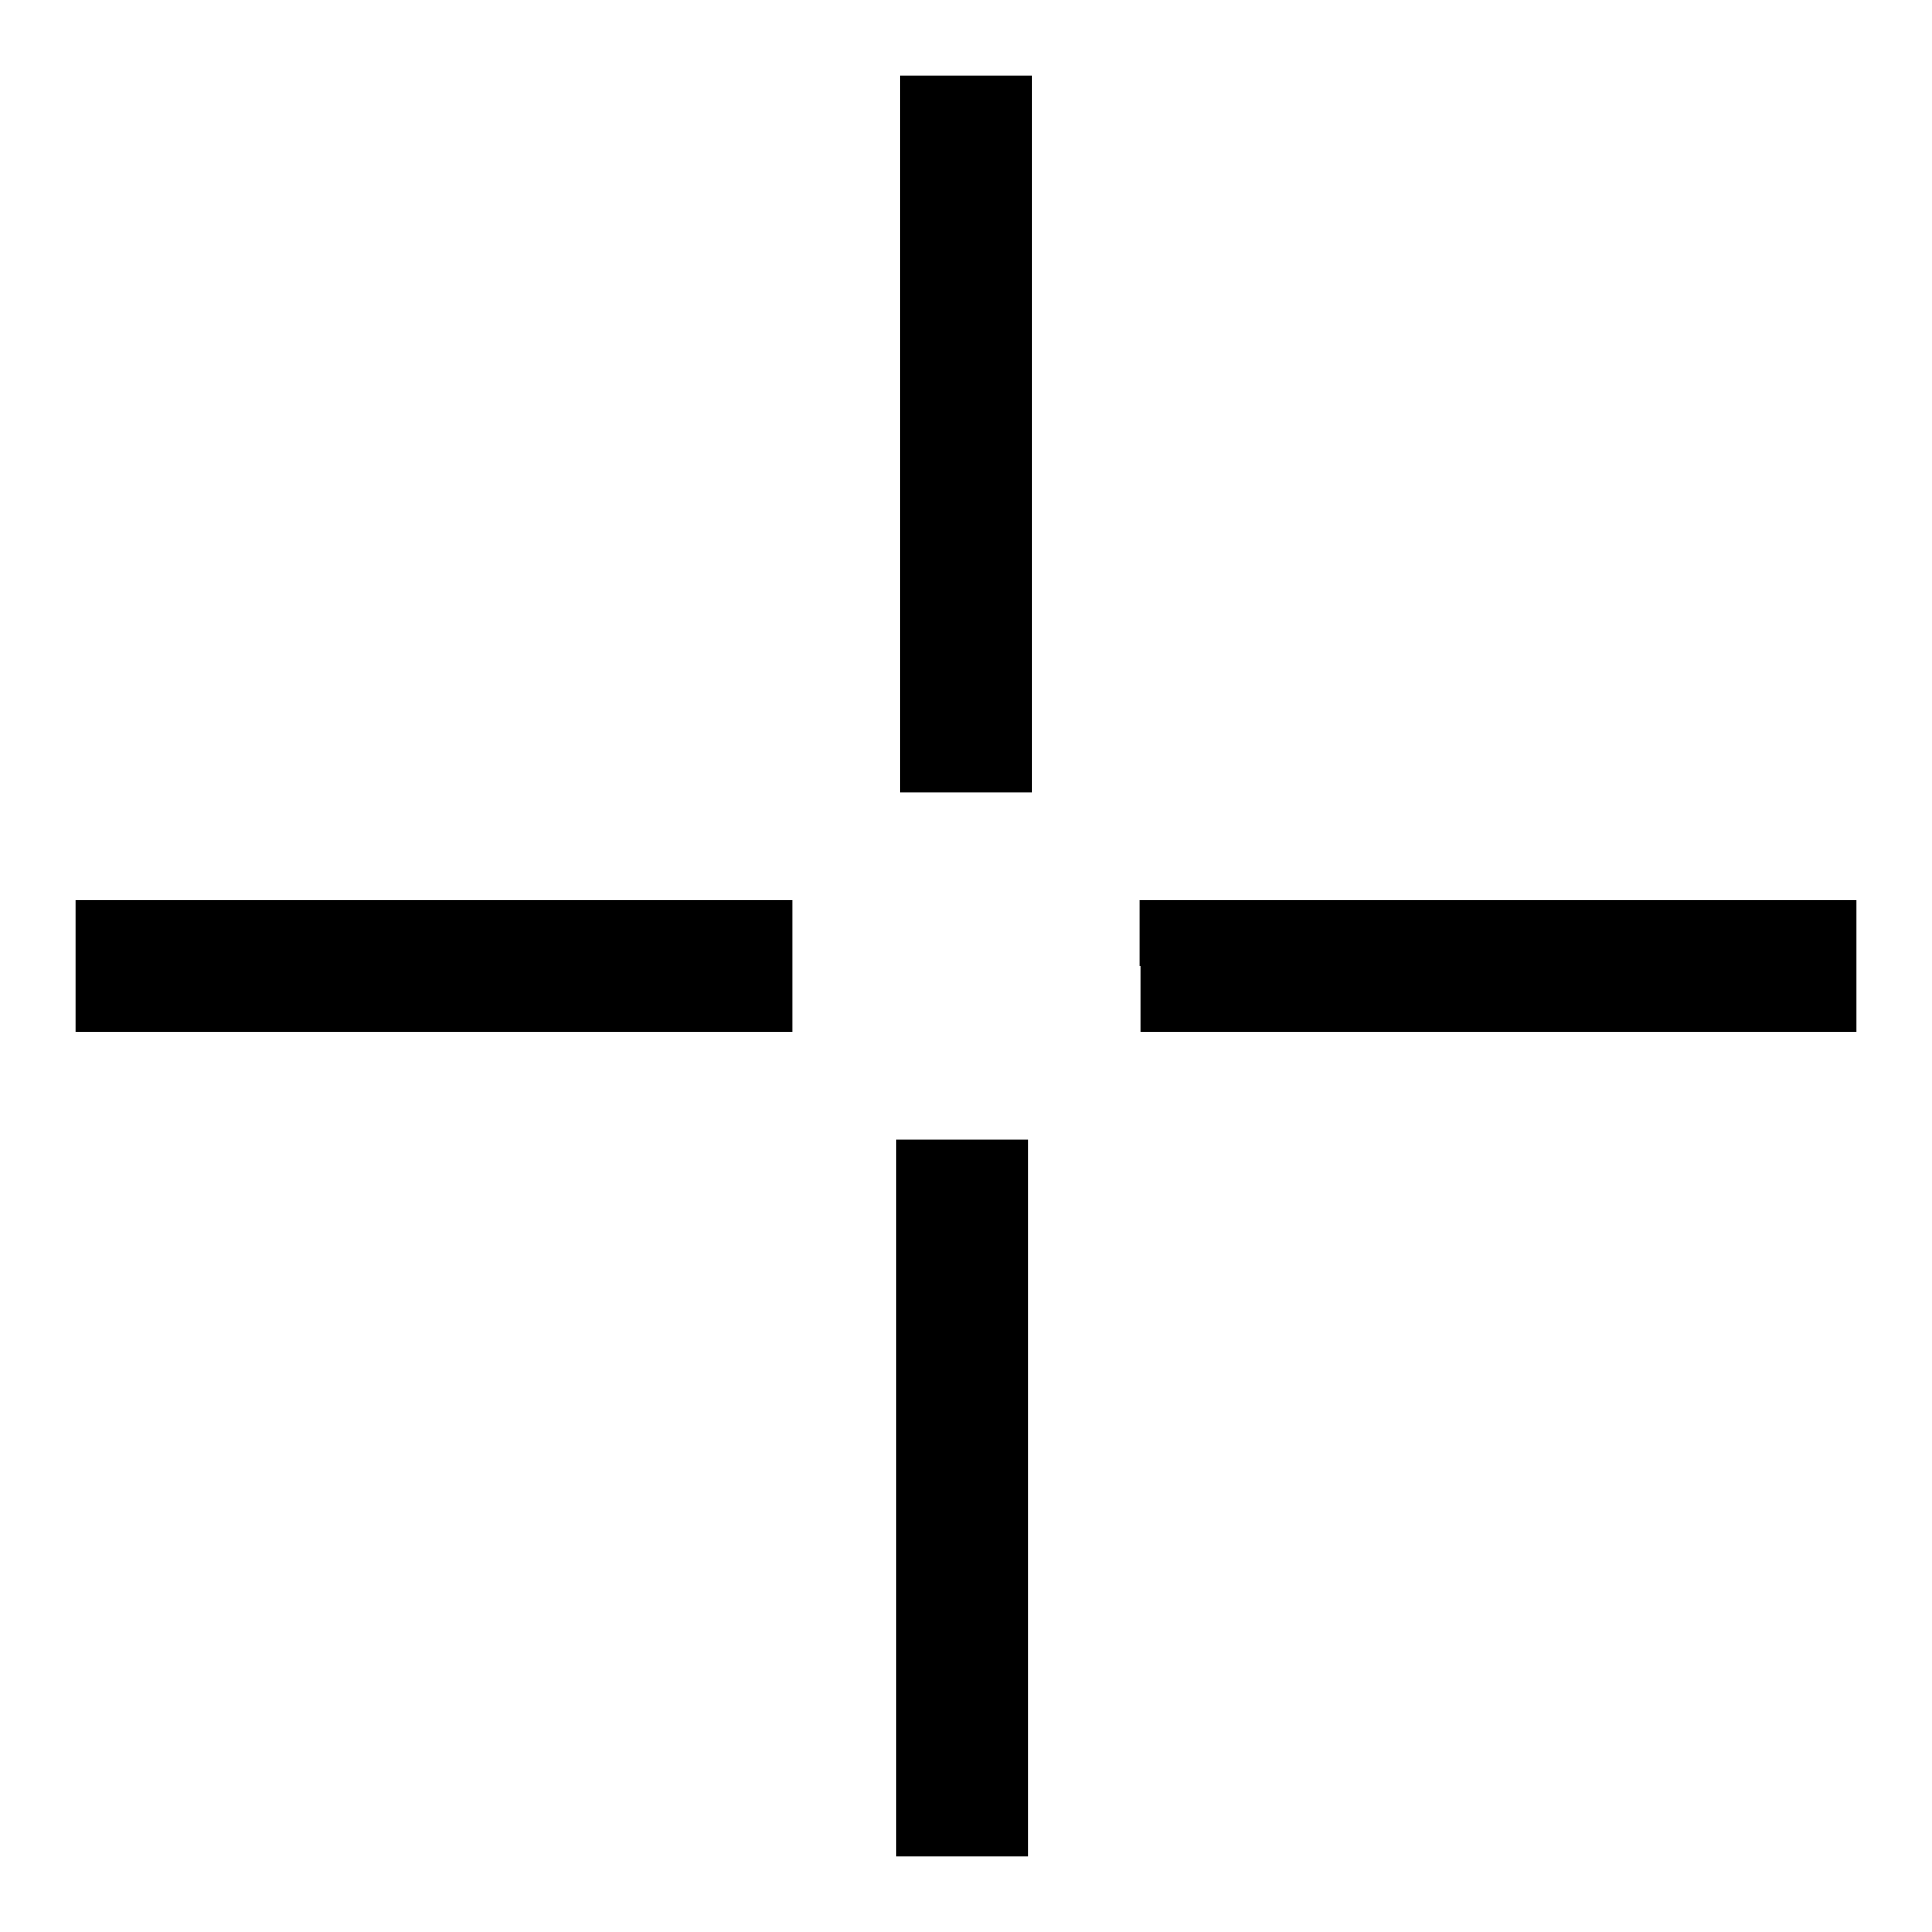
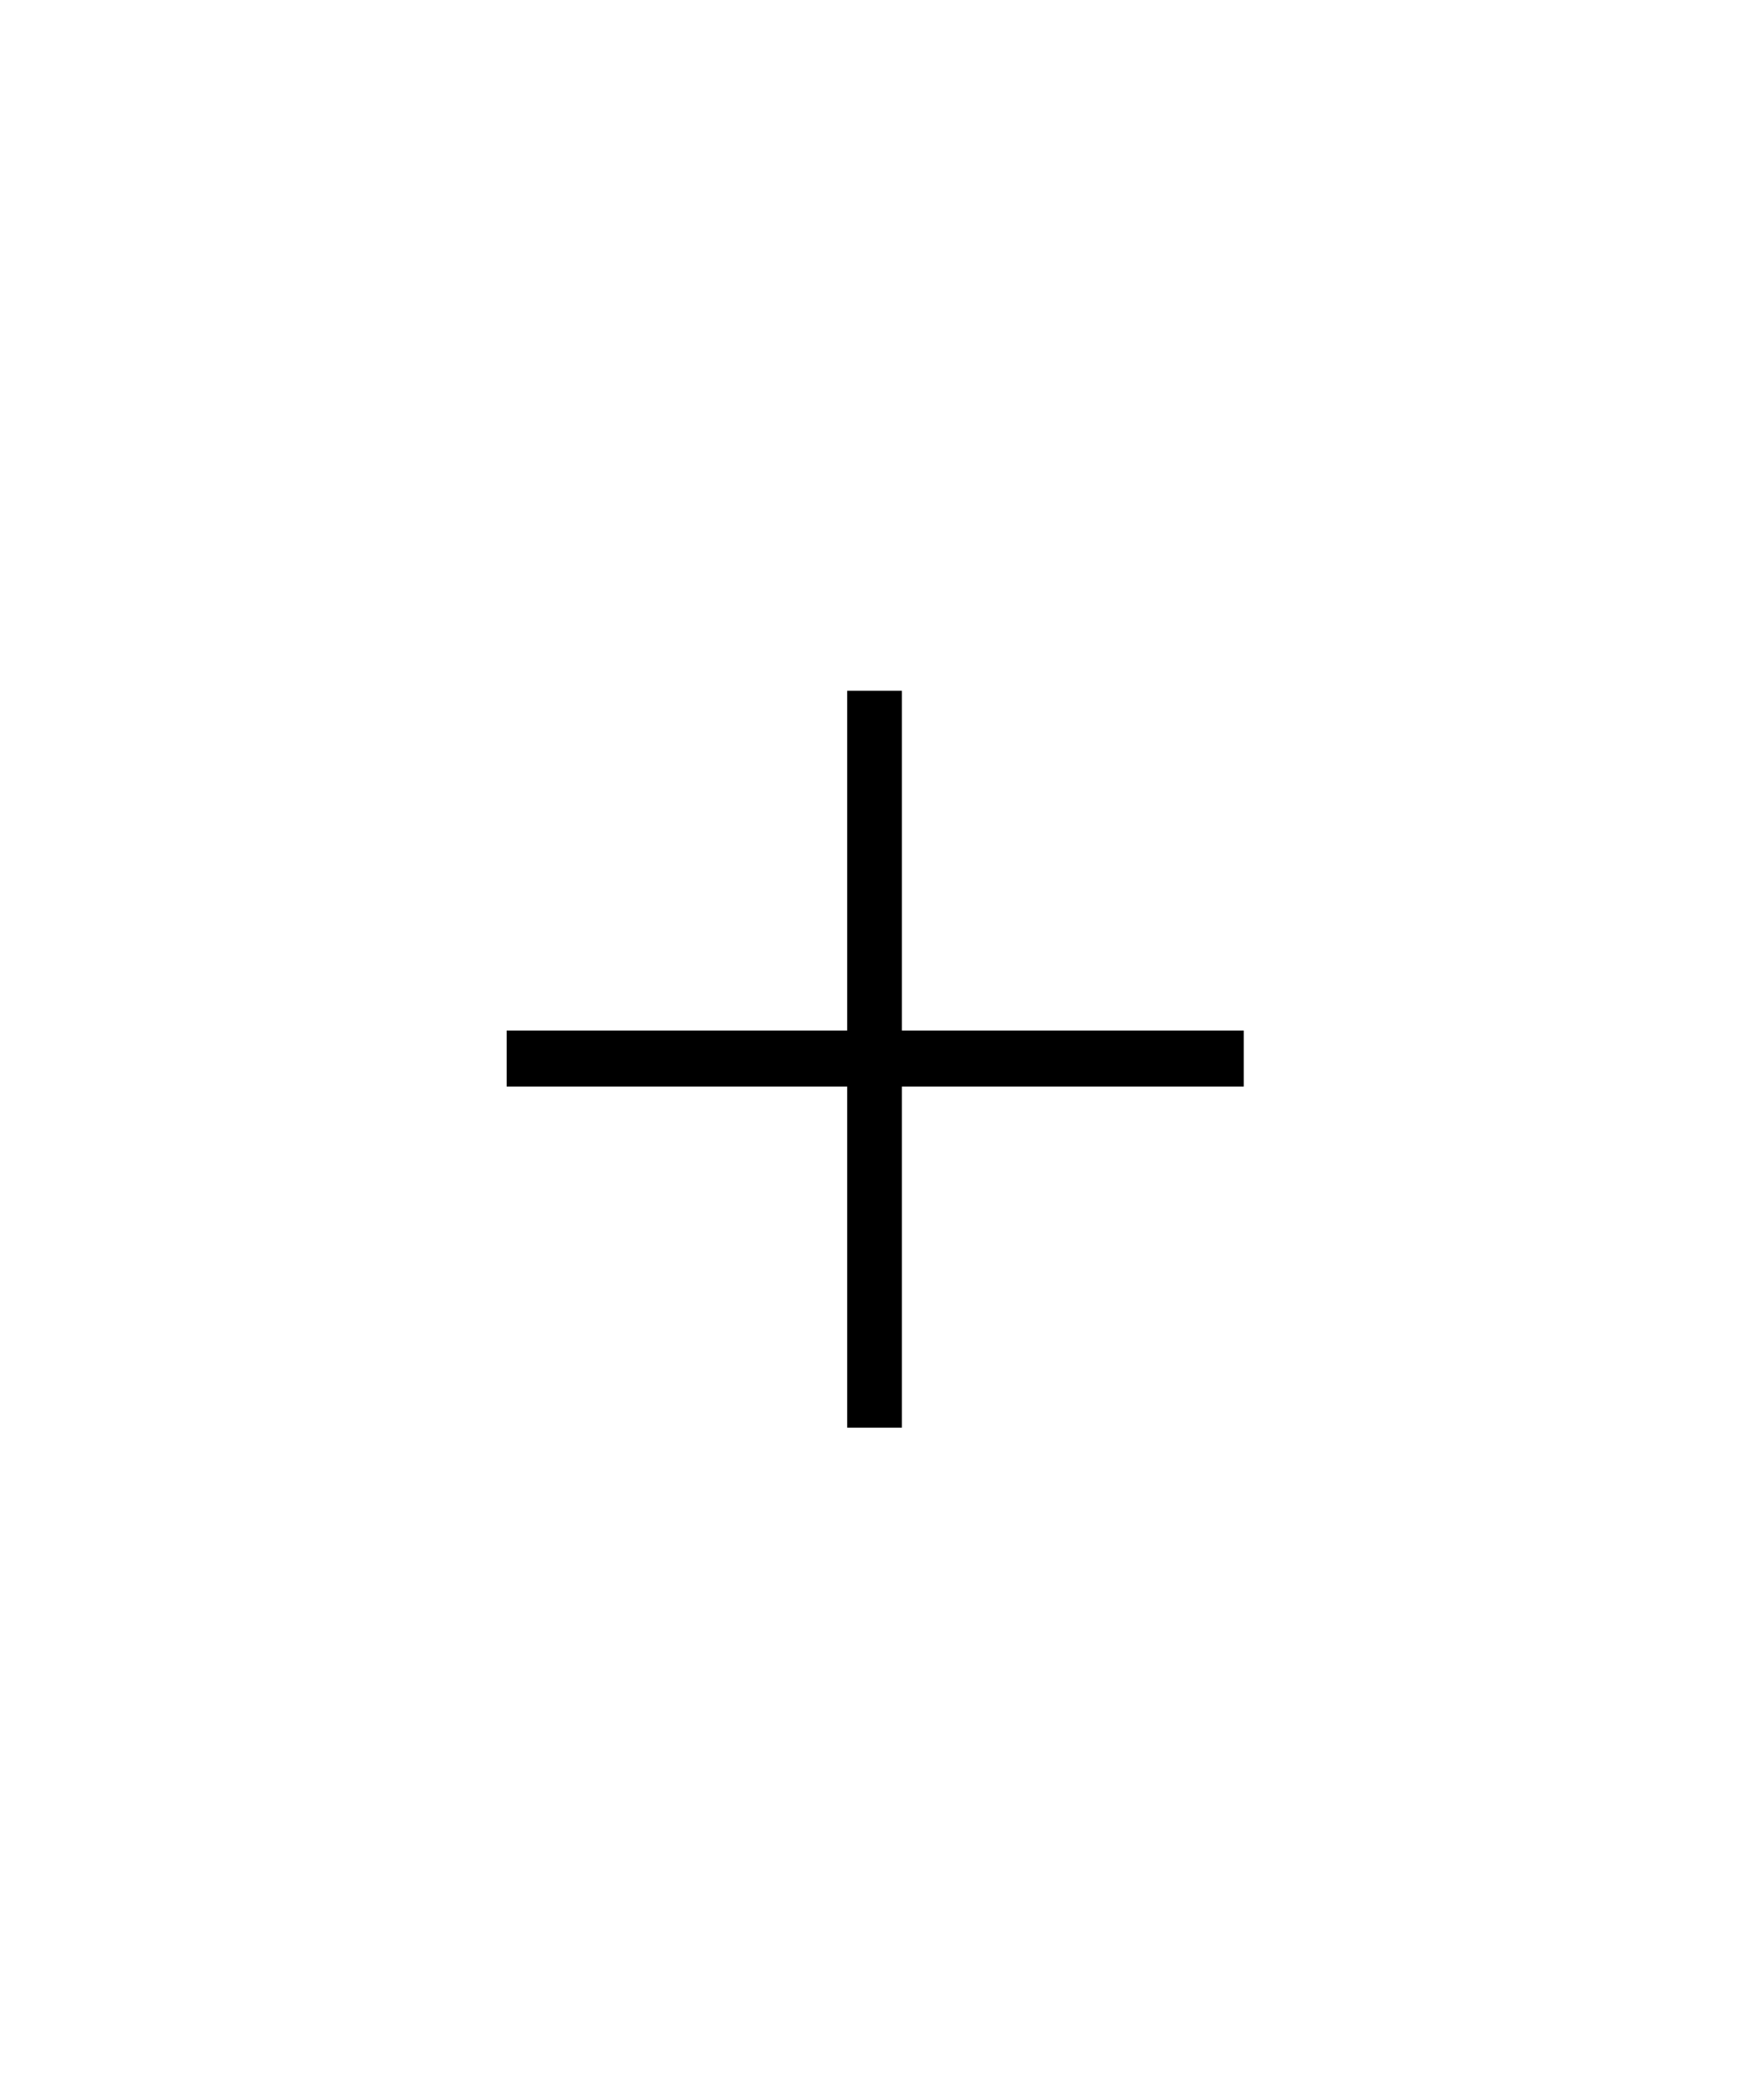
- <svg xmlns="http://www.w3.org/2000/svg" version="1.1" x="0px" y="0px" viewBox="0 0 256 256" enable-background="new 0 0 256 256" xml:space="preserve">
-   <g>
-     <g>
-       <g>
-         <path fill="#000000" d="M119.3,57.5v47.5h8.7h8.7V57.5V10H128h-8.7V57.5z" />
-         <path fill="#000000" d="M10,128v8.7h47.5h47.5V128v-8.7H57.5H10V128z" />
-         <path fill="#000000" d="M151.1,128v8.7h47.5H246V128v-8.7h-47.5h-47.5V128z" />
-         <path fill="#000000" d="M118.8,198.5V246h8.7h8.7v-47.5v-47.5h-8.7h-8.7V198.5z" />
-       </g>
-     </g>
+ <svg xmlns="http://www.w3.org/2000/svg" width="500" height="600" id="svg2454" version="1.0">
+   <defs id="defs2456">
+     </defs>
+   <g id="layer1">
+     <path style="font-size:431.924px;font-style:normal;font-weight:normal;fill:#000000;fill-opacity:1;stroke:none;stroke-width:1px;stroke-linecap:butt;stroke-linejoin:miter;stroke-opacity:1;font-family:Bitstream Vera Sans" d="M 241.992,407.91 L 241.992,310.449 L 144.727,310.449 L 144.727,294.434 L 241.992,294.434 L 241.992,197.363 L 257.617,197.363 L 257.617,294.434 L 355.273,294.434 L 355.273,310.449 L 257.617,310.449 L 257.617,407.91 L 241.992,407.91 z" id="text2464" />
  </g>
</svg>
